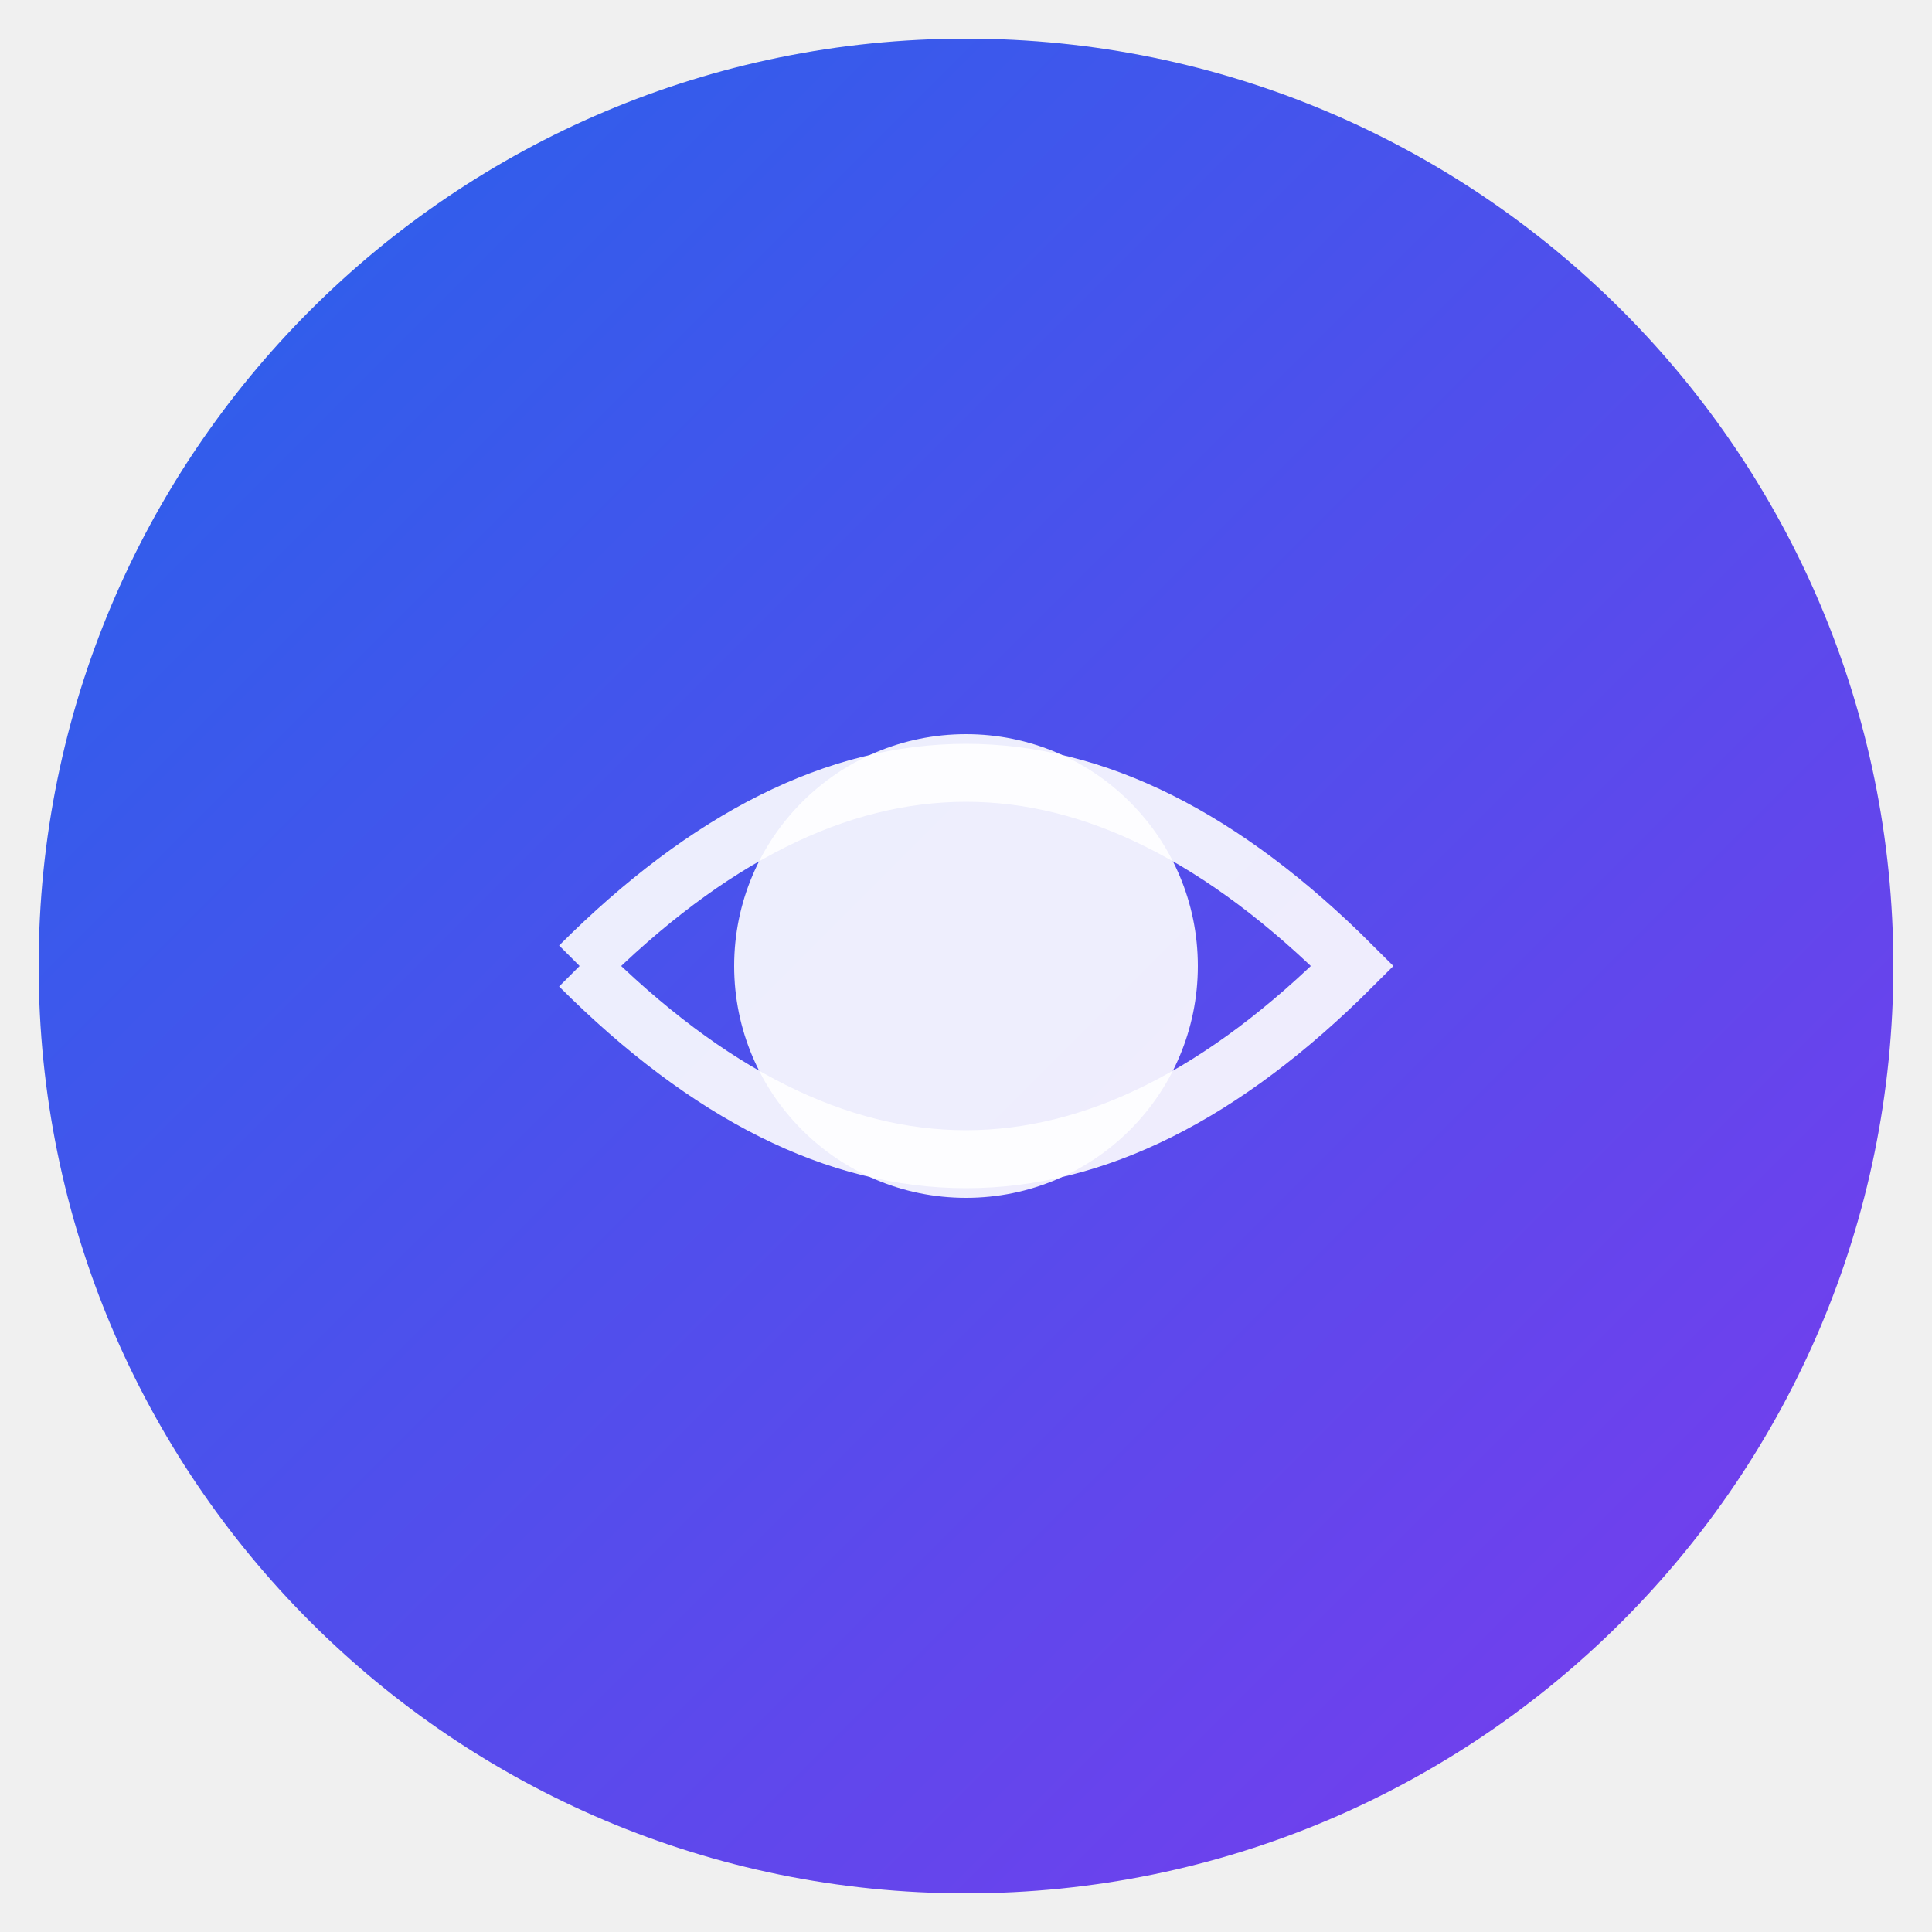
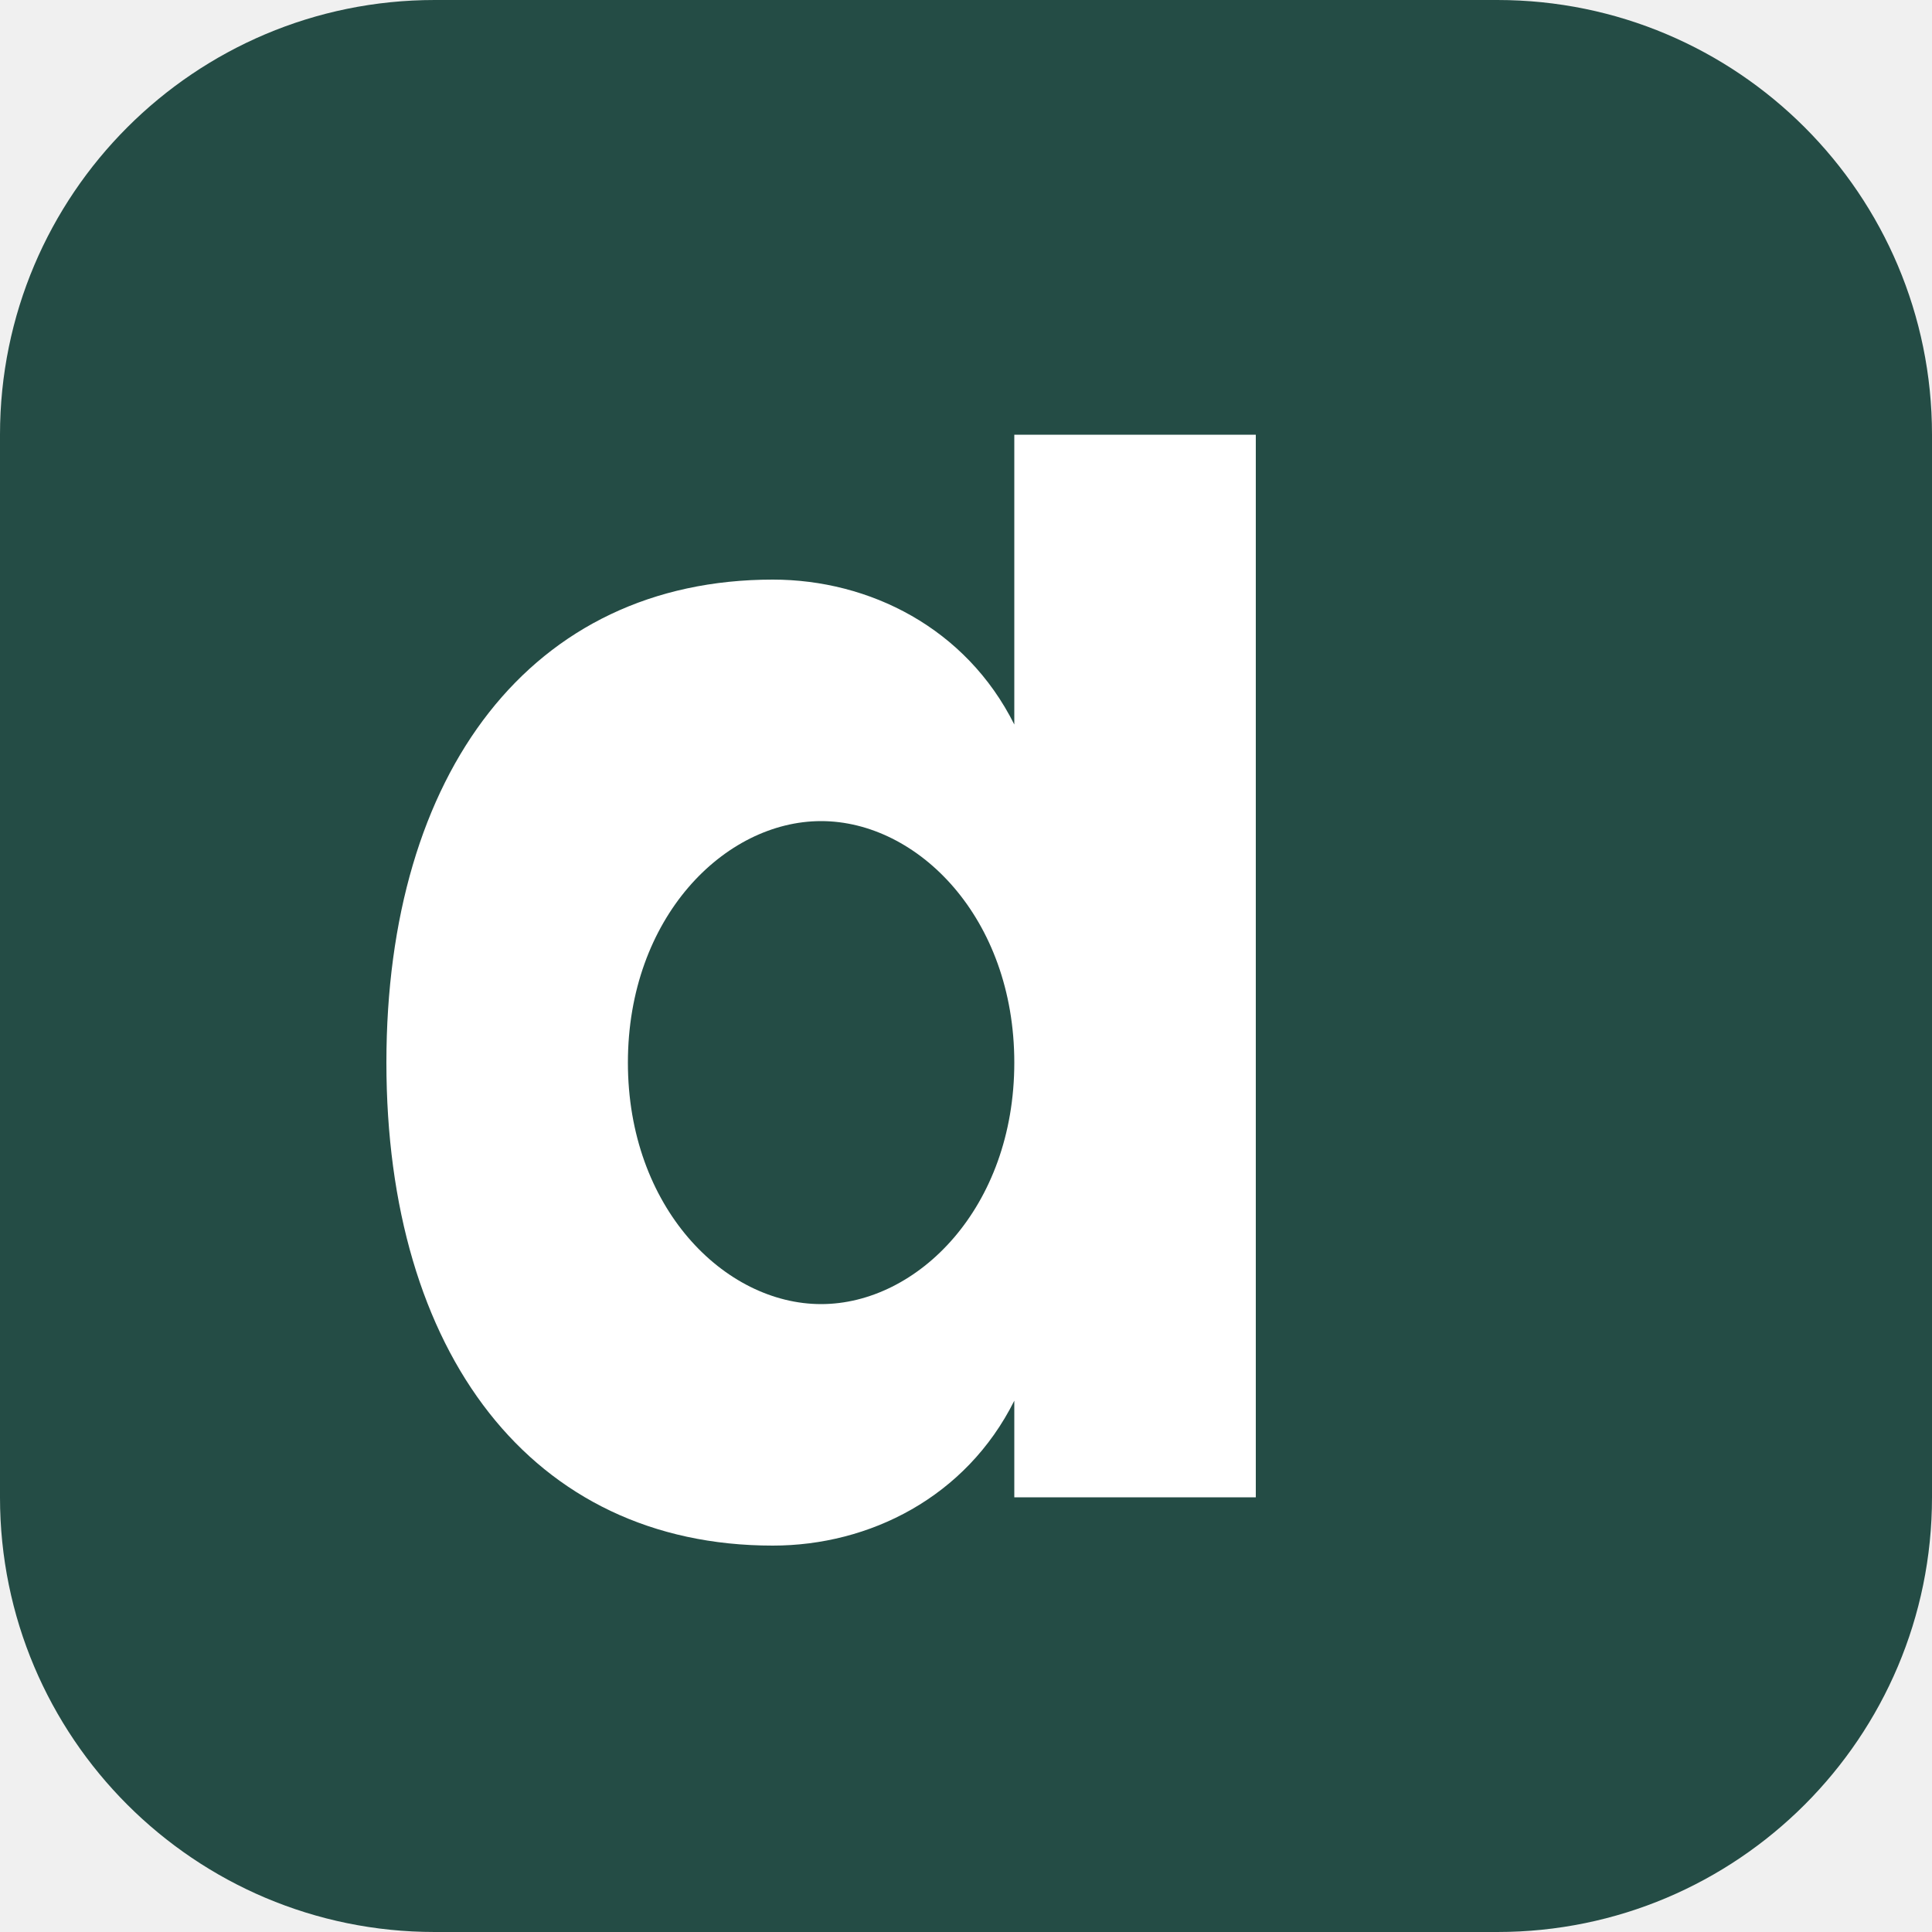
- <svg xmlns="http://www.w3.org/2000/svg" viewBox="0 0 100 100">
-   <defs>
-     <linearGradient id="grad" x1="0%" y1="0%" x2="100%" y2="100%">
-       <stop offset="0%" style="stop-color:#2563eb;stop-opacity:1" />
-       <stop offset="100%" style="stop-color:#7c3aed;stop-opacity:1" />
-     </linearGradient>
-   </defs>
-   <circle cx="50" cy="50" r="48" fill="url(#grad)" />
-   <path d="M30 50 Q50 30 70 50 Q50 70 30 50" fill="none" stroke="white" stroke-width="3" opacity="0.9" />
-   <circle cx="50" cy="50" r="12" fill="white" opacity="0.9" />
+ <svg xmlns="http://www.w3.org/2000/svg" viewBox="0 0 40 40">
+   <rect width="40" height="40" rx="9" fill="#244c45" />
+   <path d="M26 9v22h-5v-2c-1 2-3 3-5 3-5 0-8-4-8-10s3-10 8-10c2 0 4 1 5 3V9zm-9 8c-2 0-4 2-4 5s2 5 4 5 4-2 4-5-2-5-4-5" fill="#fff" />
</svg>
